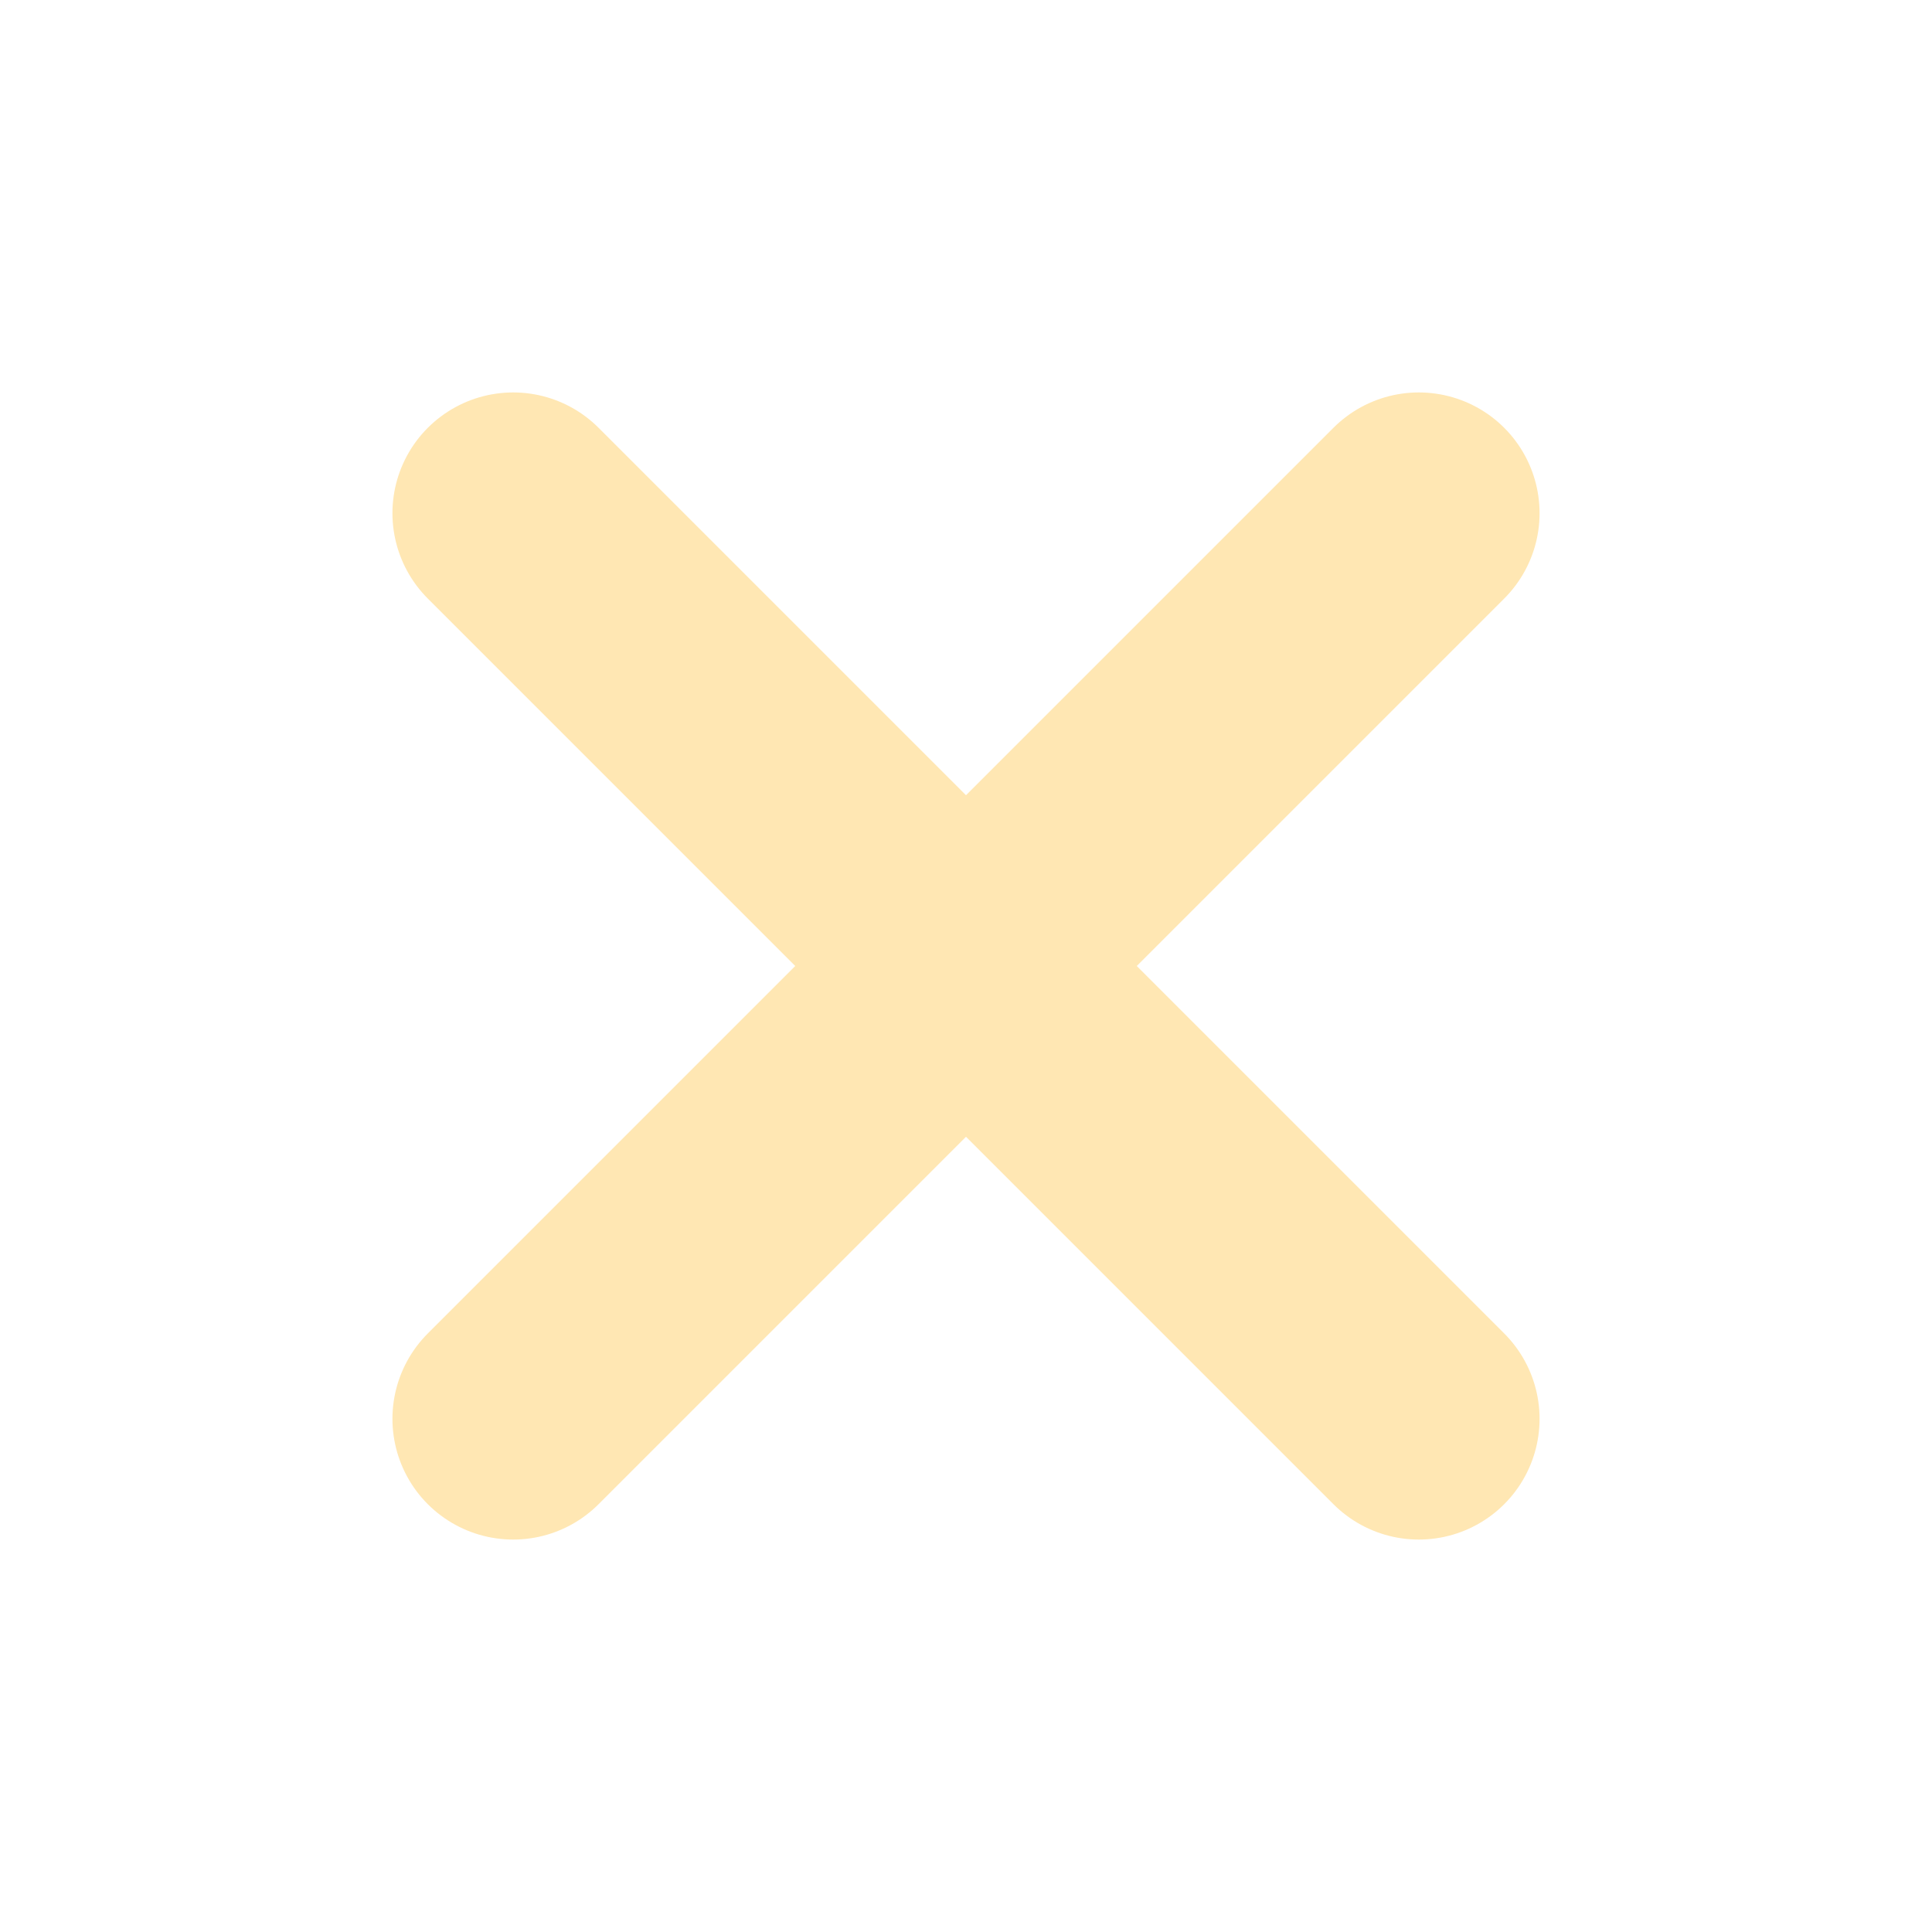
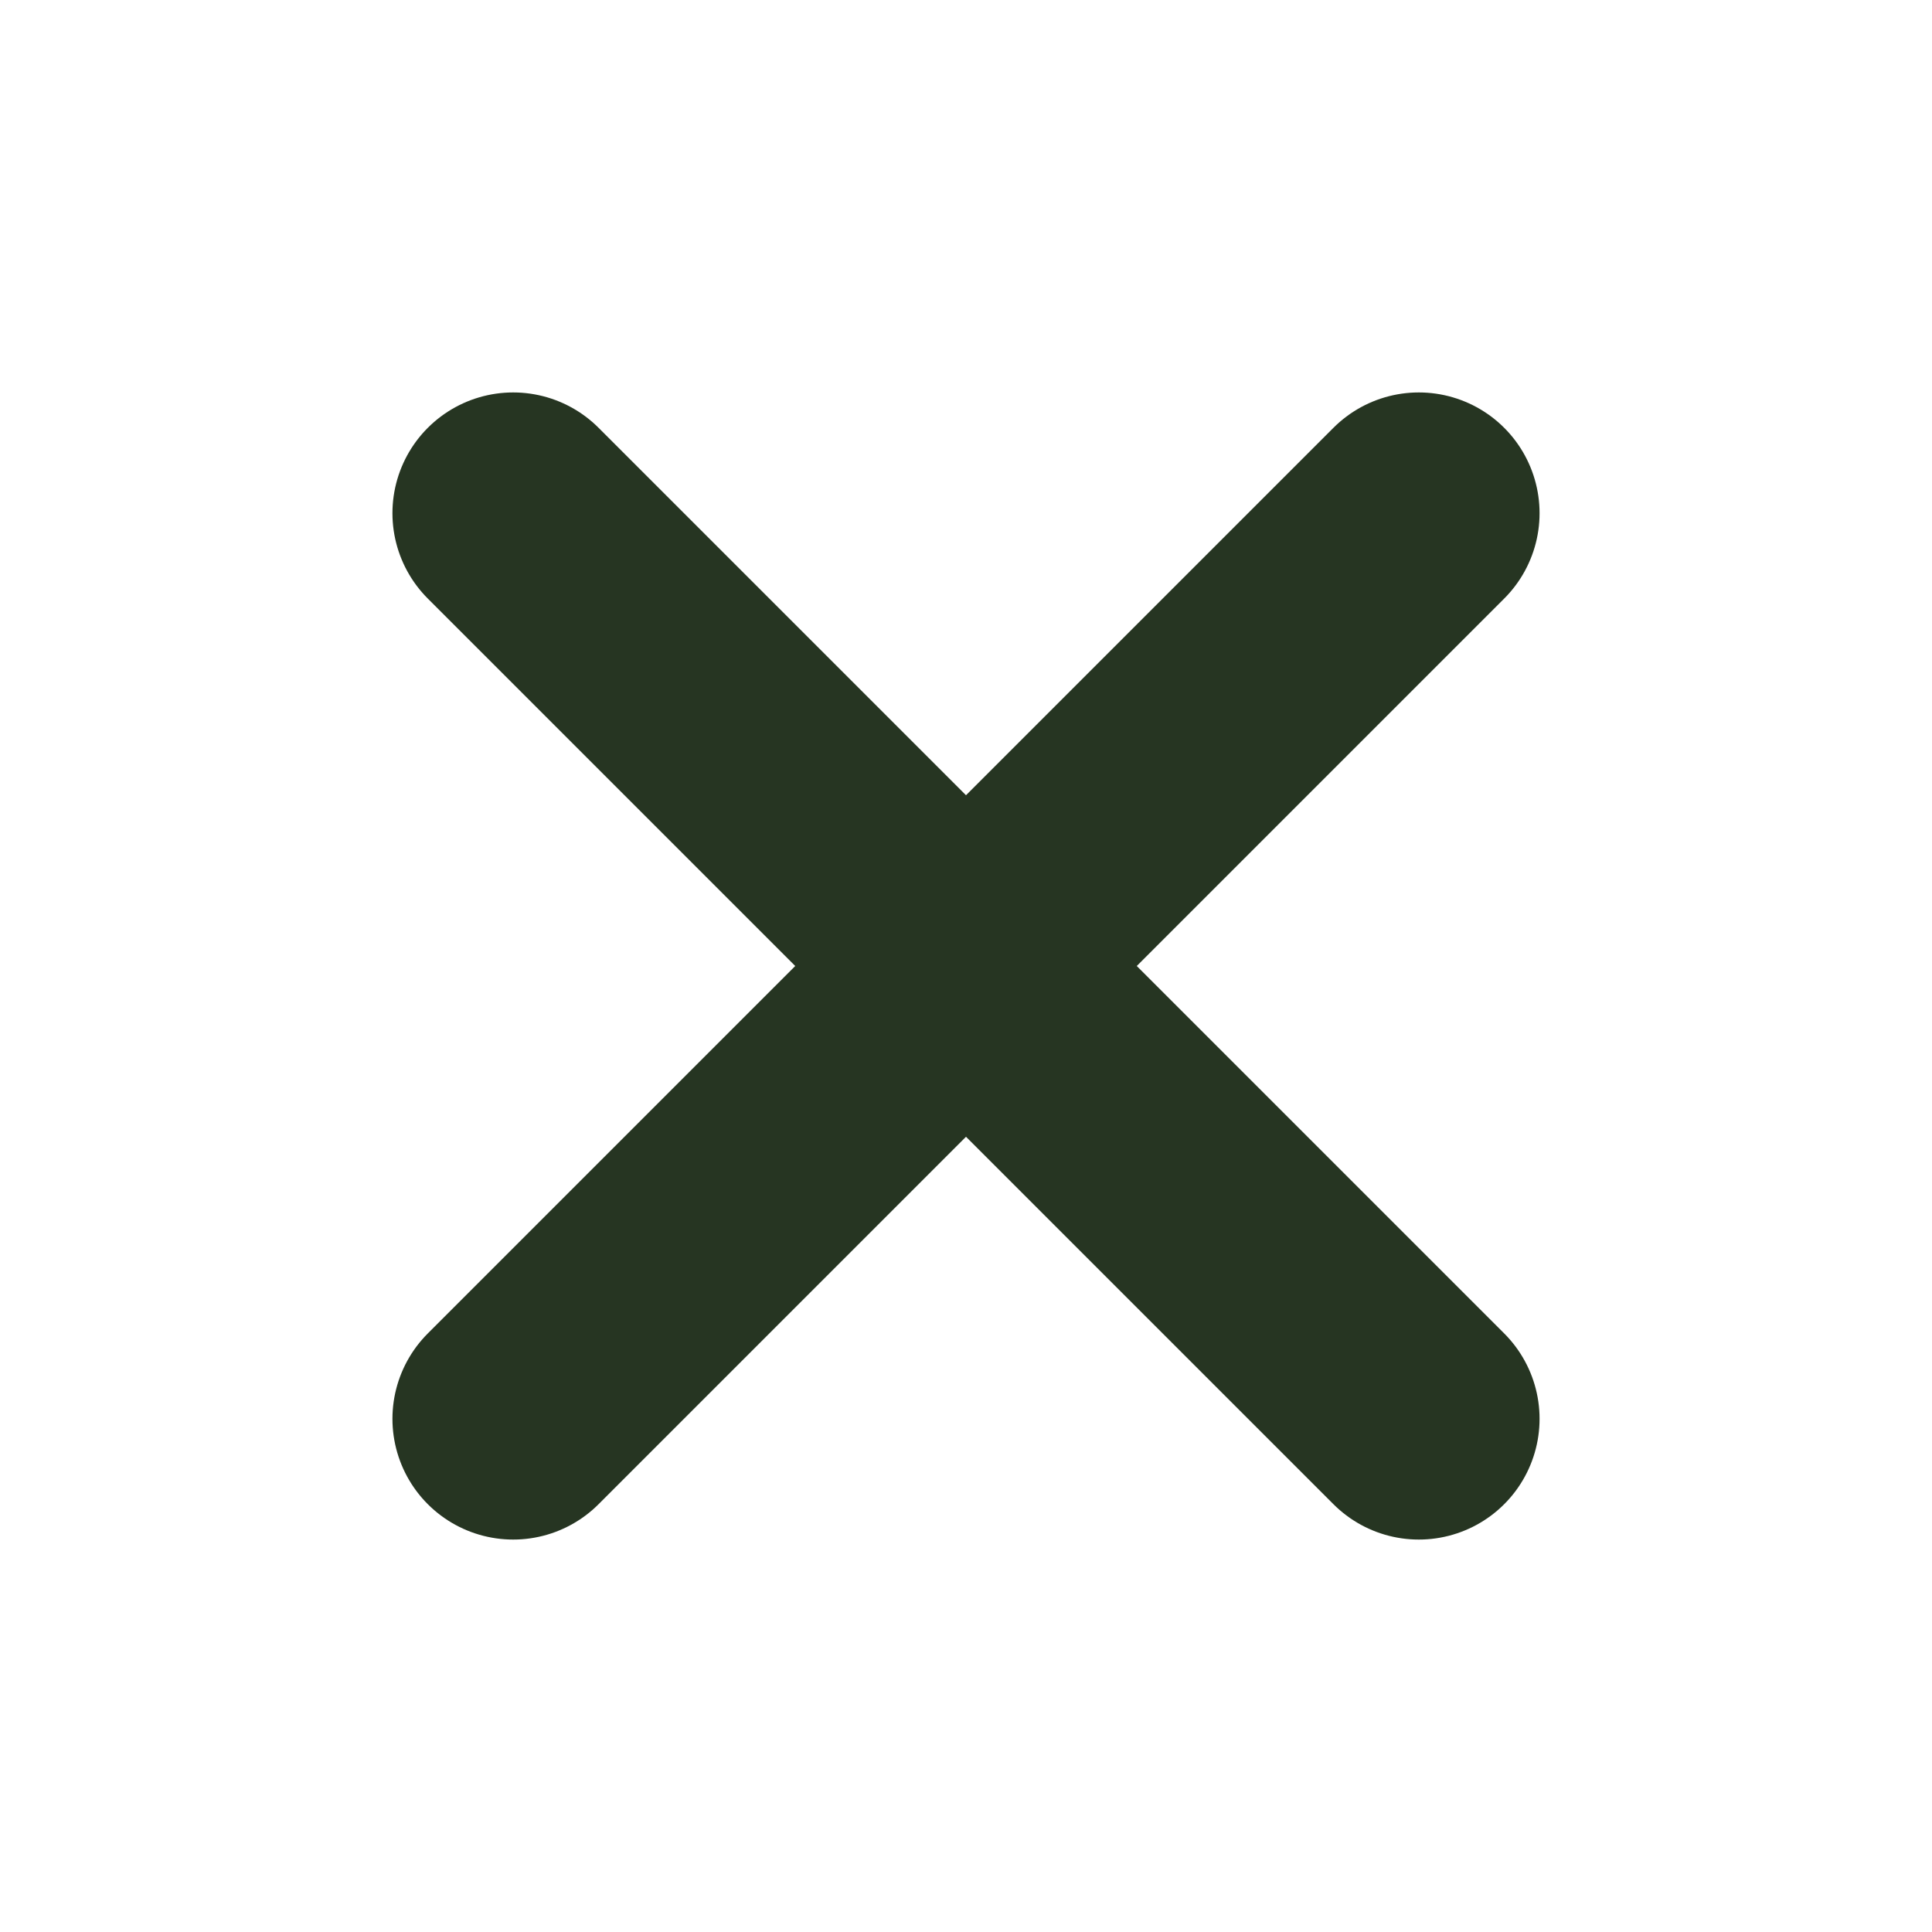
<svg xmlns="http://www.w3.org/2000/svg" width="64" height="64" viewBox="0 0 64 64">
  <g stroke="#263c43" stroke-width="2.8" stroke-linejoin="round" stroke-linecap="round">
-     <path d="m17 17 30 30m0-30L17 47" stroke="#ffe7b3" stroke-width="8" fill="none" />
+     <path d="m17 17 30 30m0-30L17 47" stroke="#263522" stroke-width="8" fill="none" />
  </g>
</svg>
